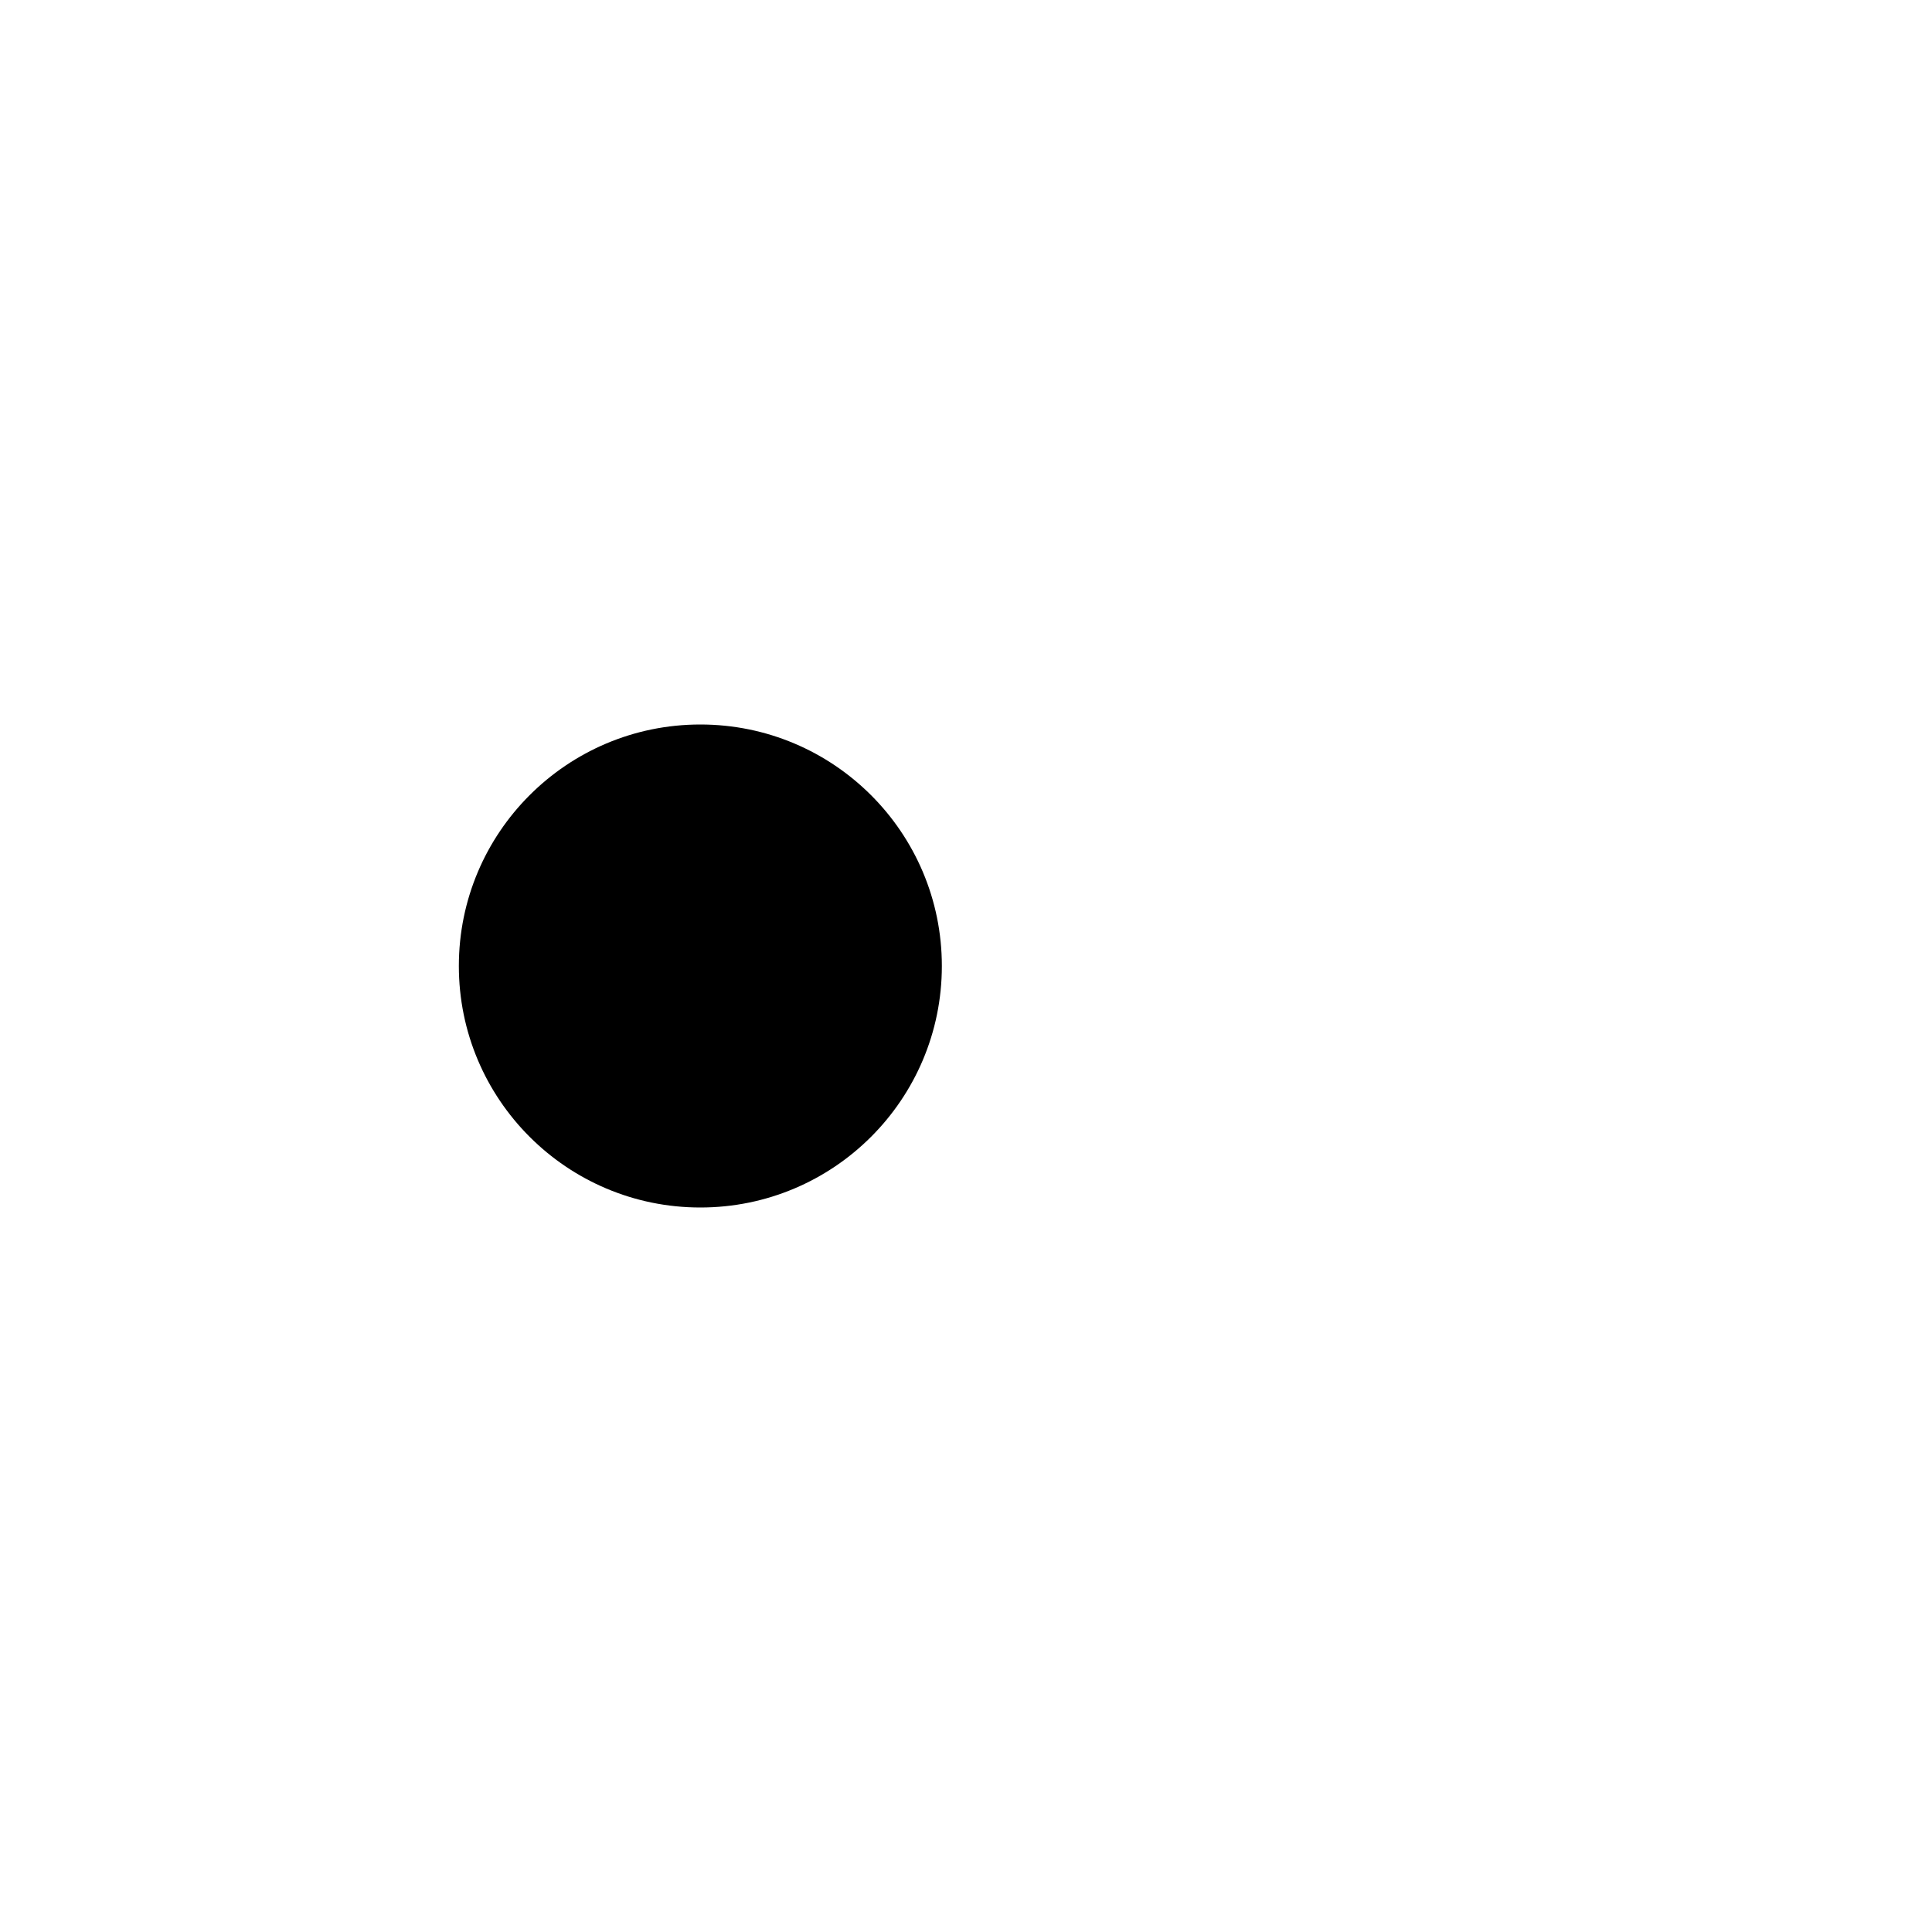
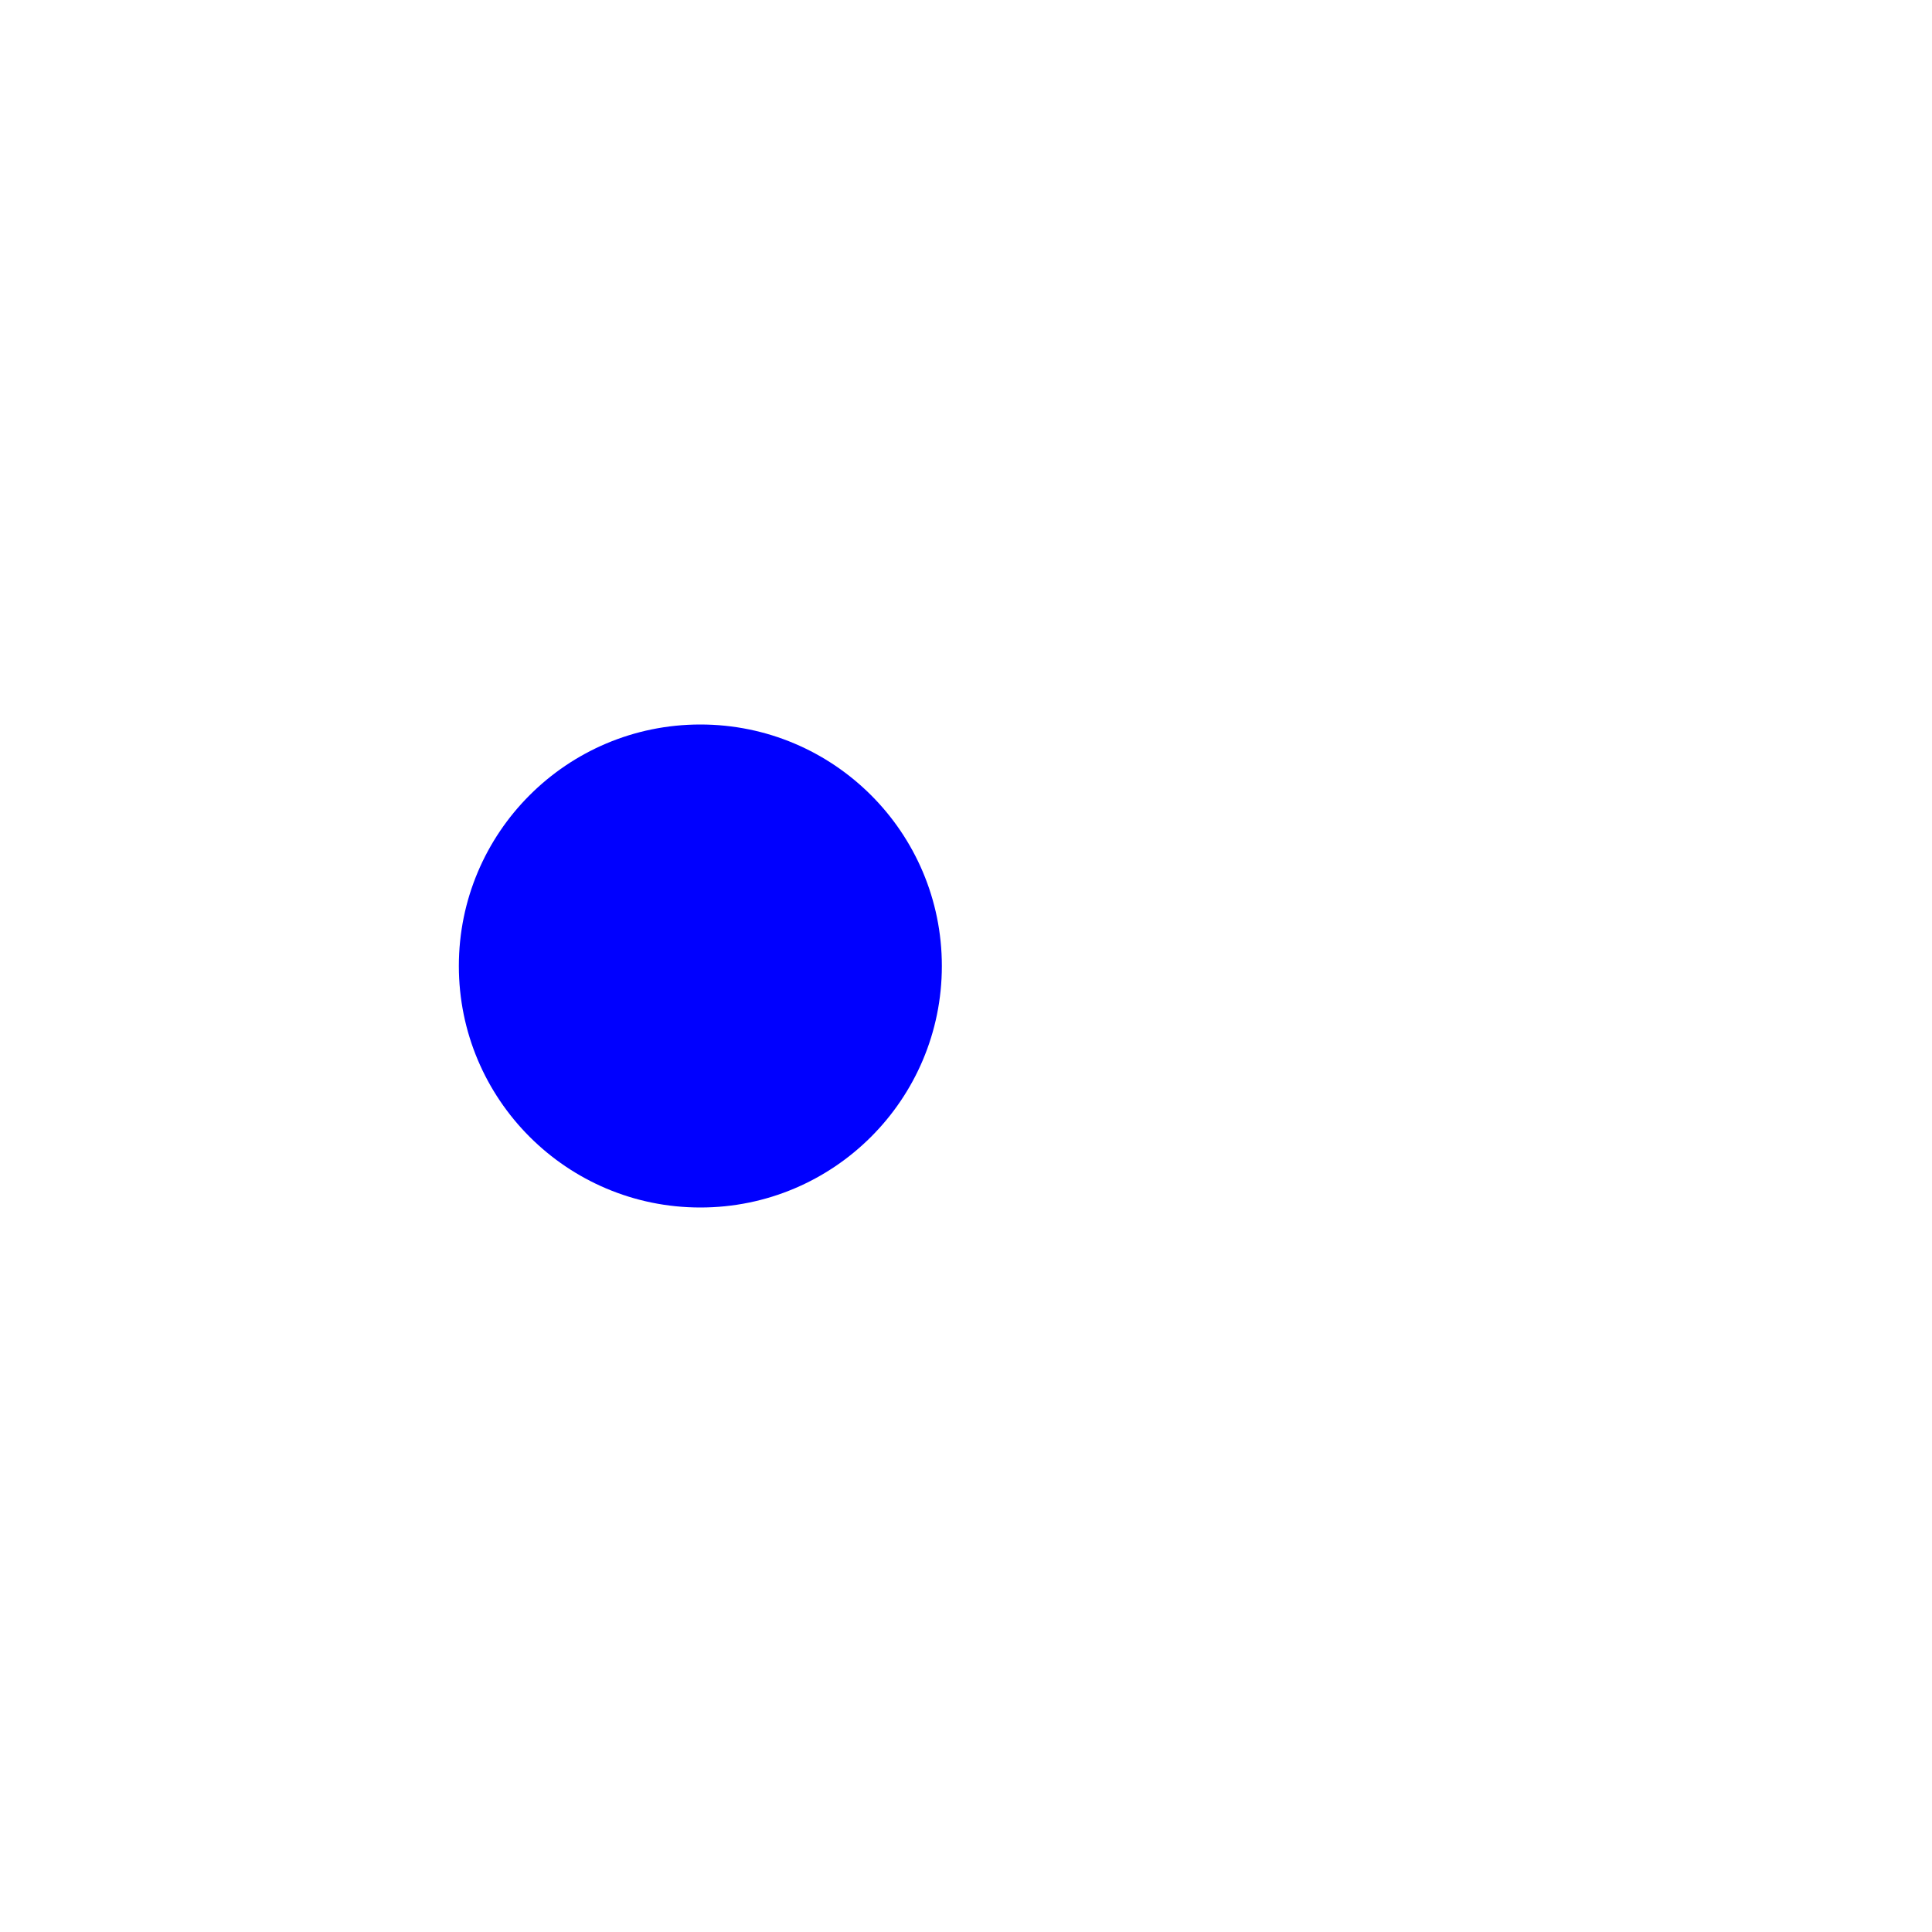
<svg xmlns="http://www.w3.org/2000/svg" height="80" style="fill:none;stroke:none;" version="1.1" viewBox="0 0 80 80" width="80">
  <defs />
  <g id="Composition_bac3929d51b34d3dba09772a308a4b73">
-     <g transform="matrix(1, 0, 0, 1, 0, 40)" opacity="1" id="Fill_2819fa4a4000402597abad514c3e431a" fill="#000000" fill-opacity="1">
+     <g transform="matrix(1, 0, 0, 1, 0, 40)" opacity="1" id="Fill_2819fa4a4000402597abad514c3e431a" fill="#0000ff" fill-opacity="1">
      <ellipse ry="10" cy="0" rx="10" cx="29" style="stroke:none;">
        <animate values="10; 70; 70" keyTimes="0; 0.984; 1" attributeName="cx" repeatCount="indefinite" begin="0" calcMode="linear" dur="1.017" />
        <animate values="0; 0; 0" keyTimes="0; 0.984; 1" attributeName="cy" repeatCount="indefinite" begin="0" calcMode="linear" dur="1.017" />
      </ellipse>
    </g>
  </g>
</svg>
